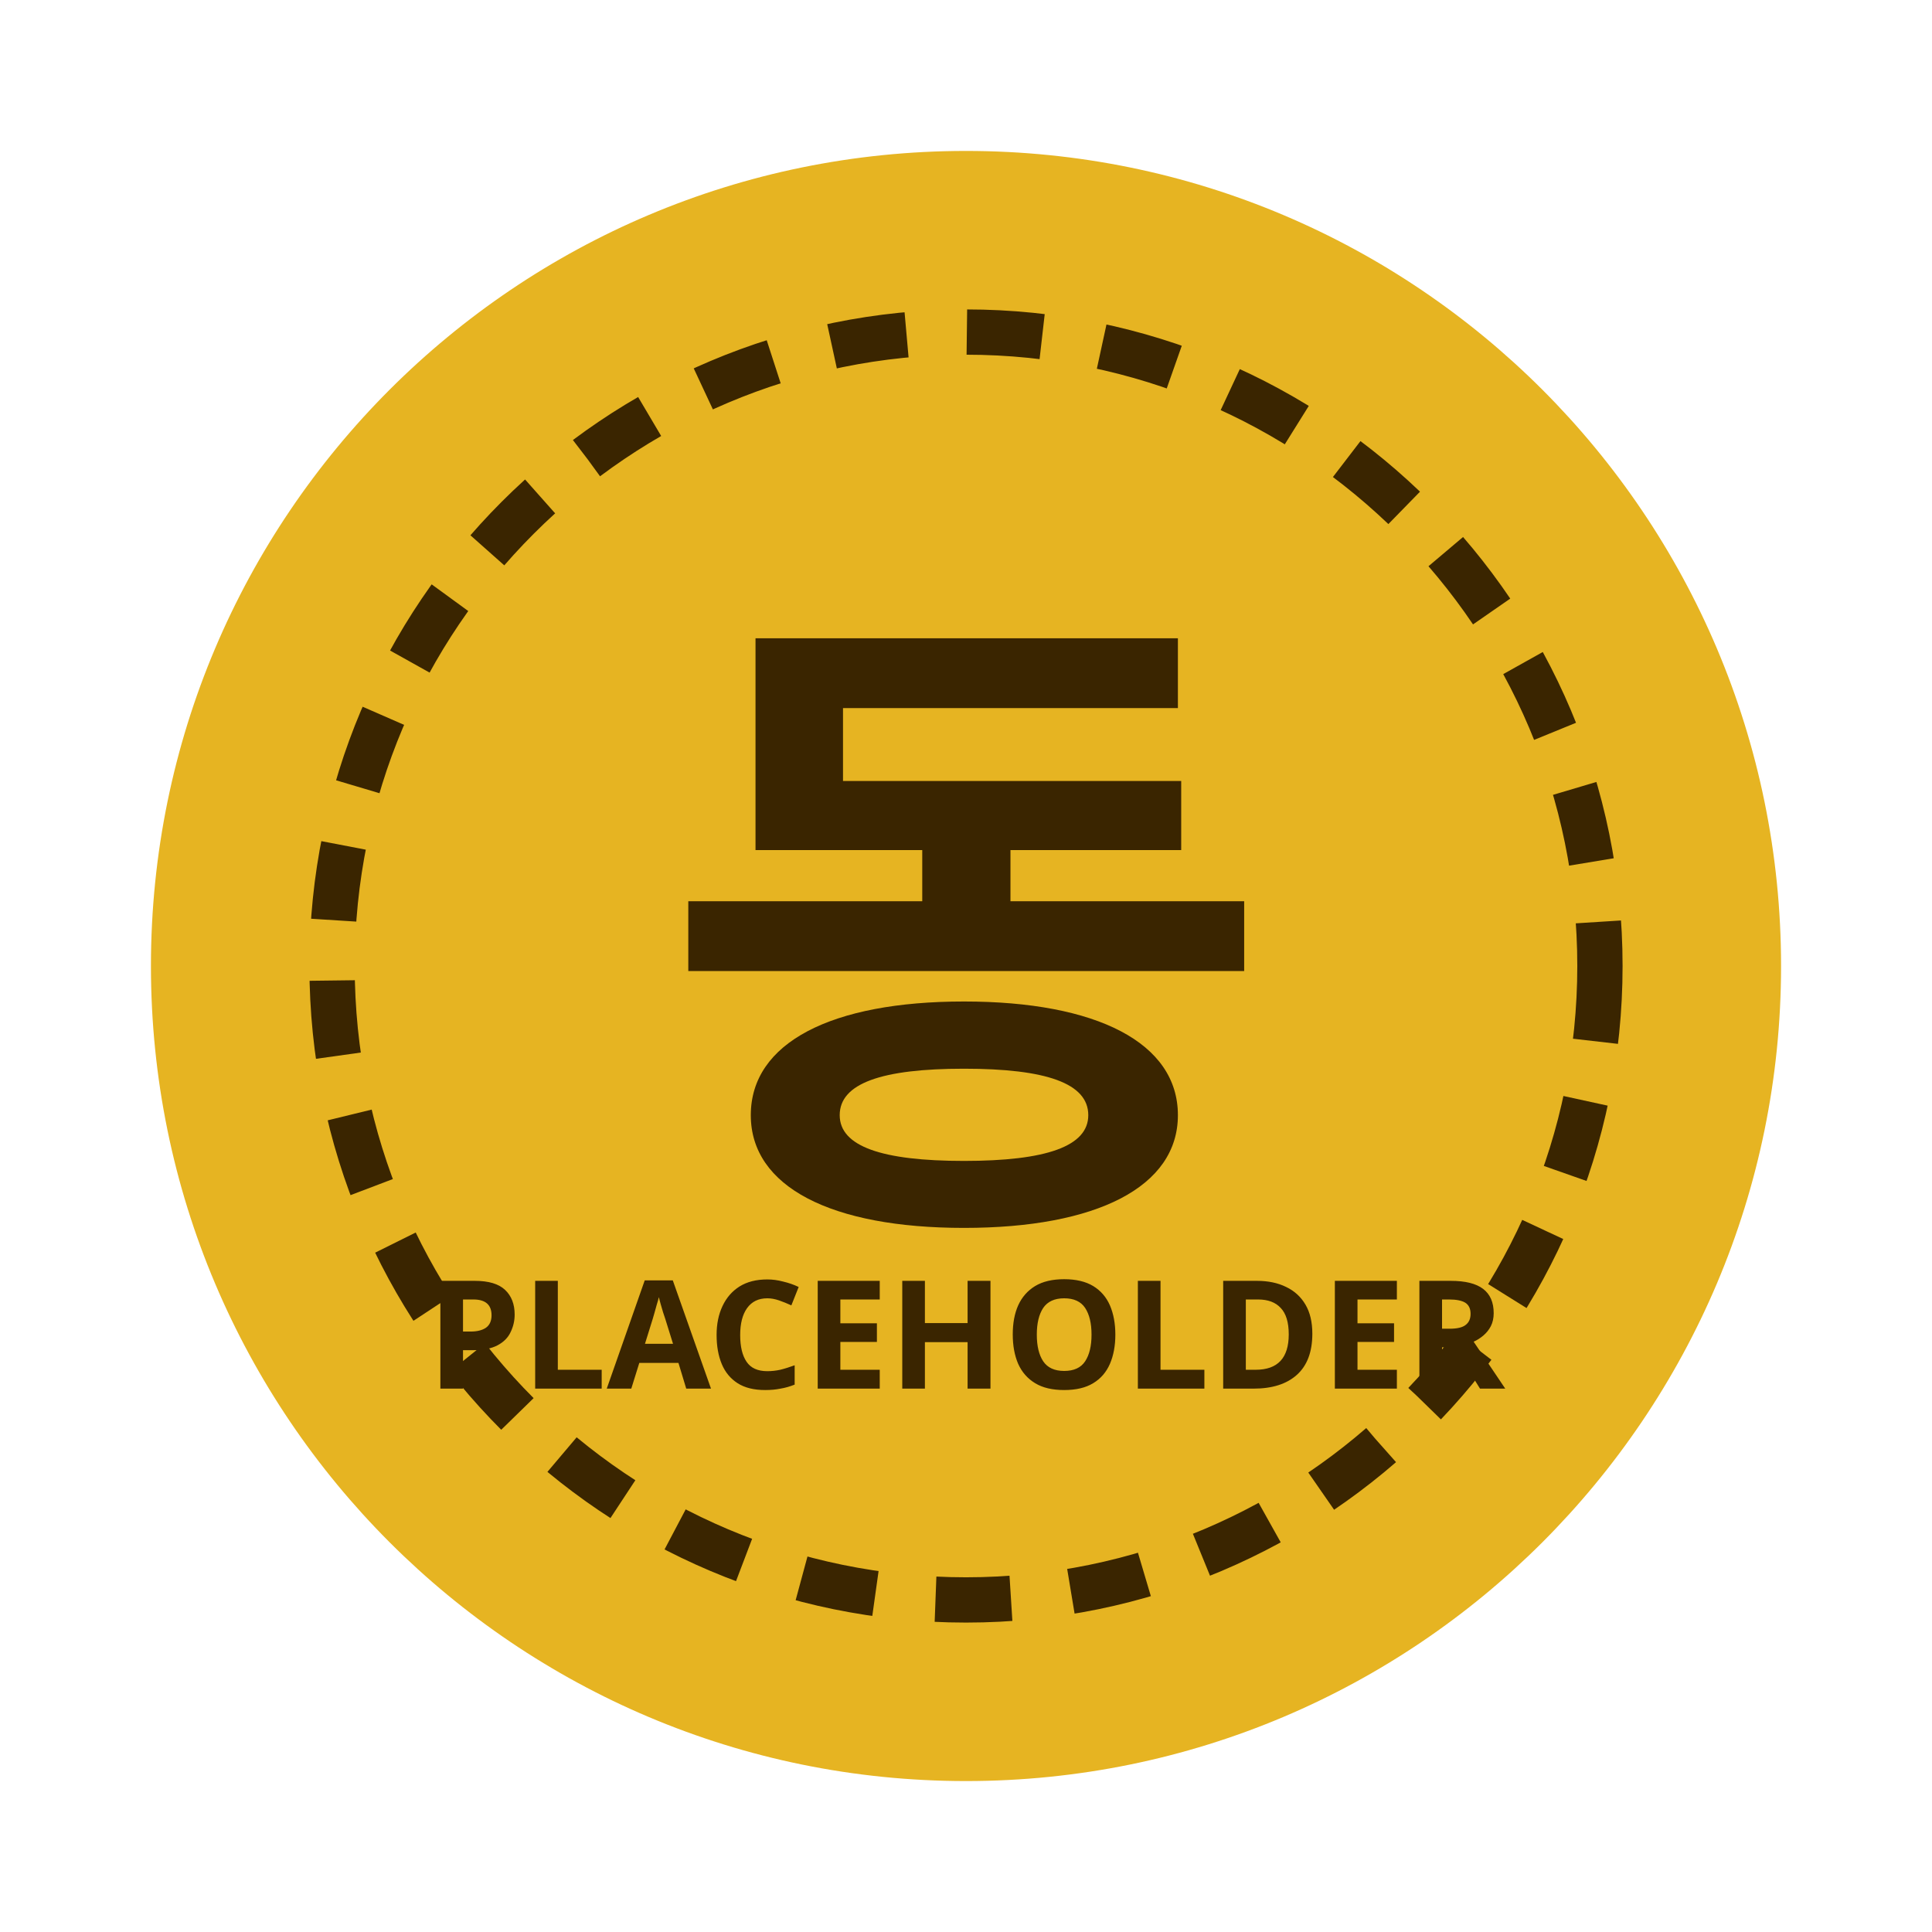
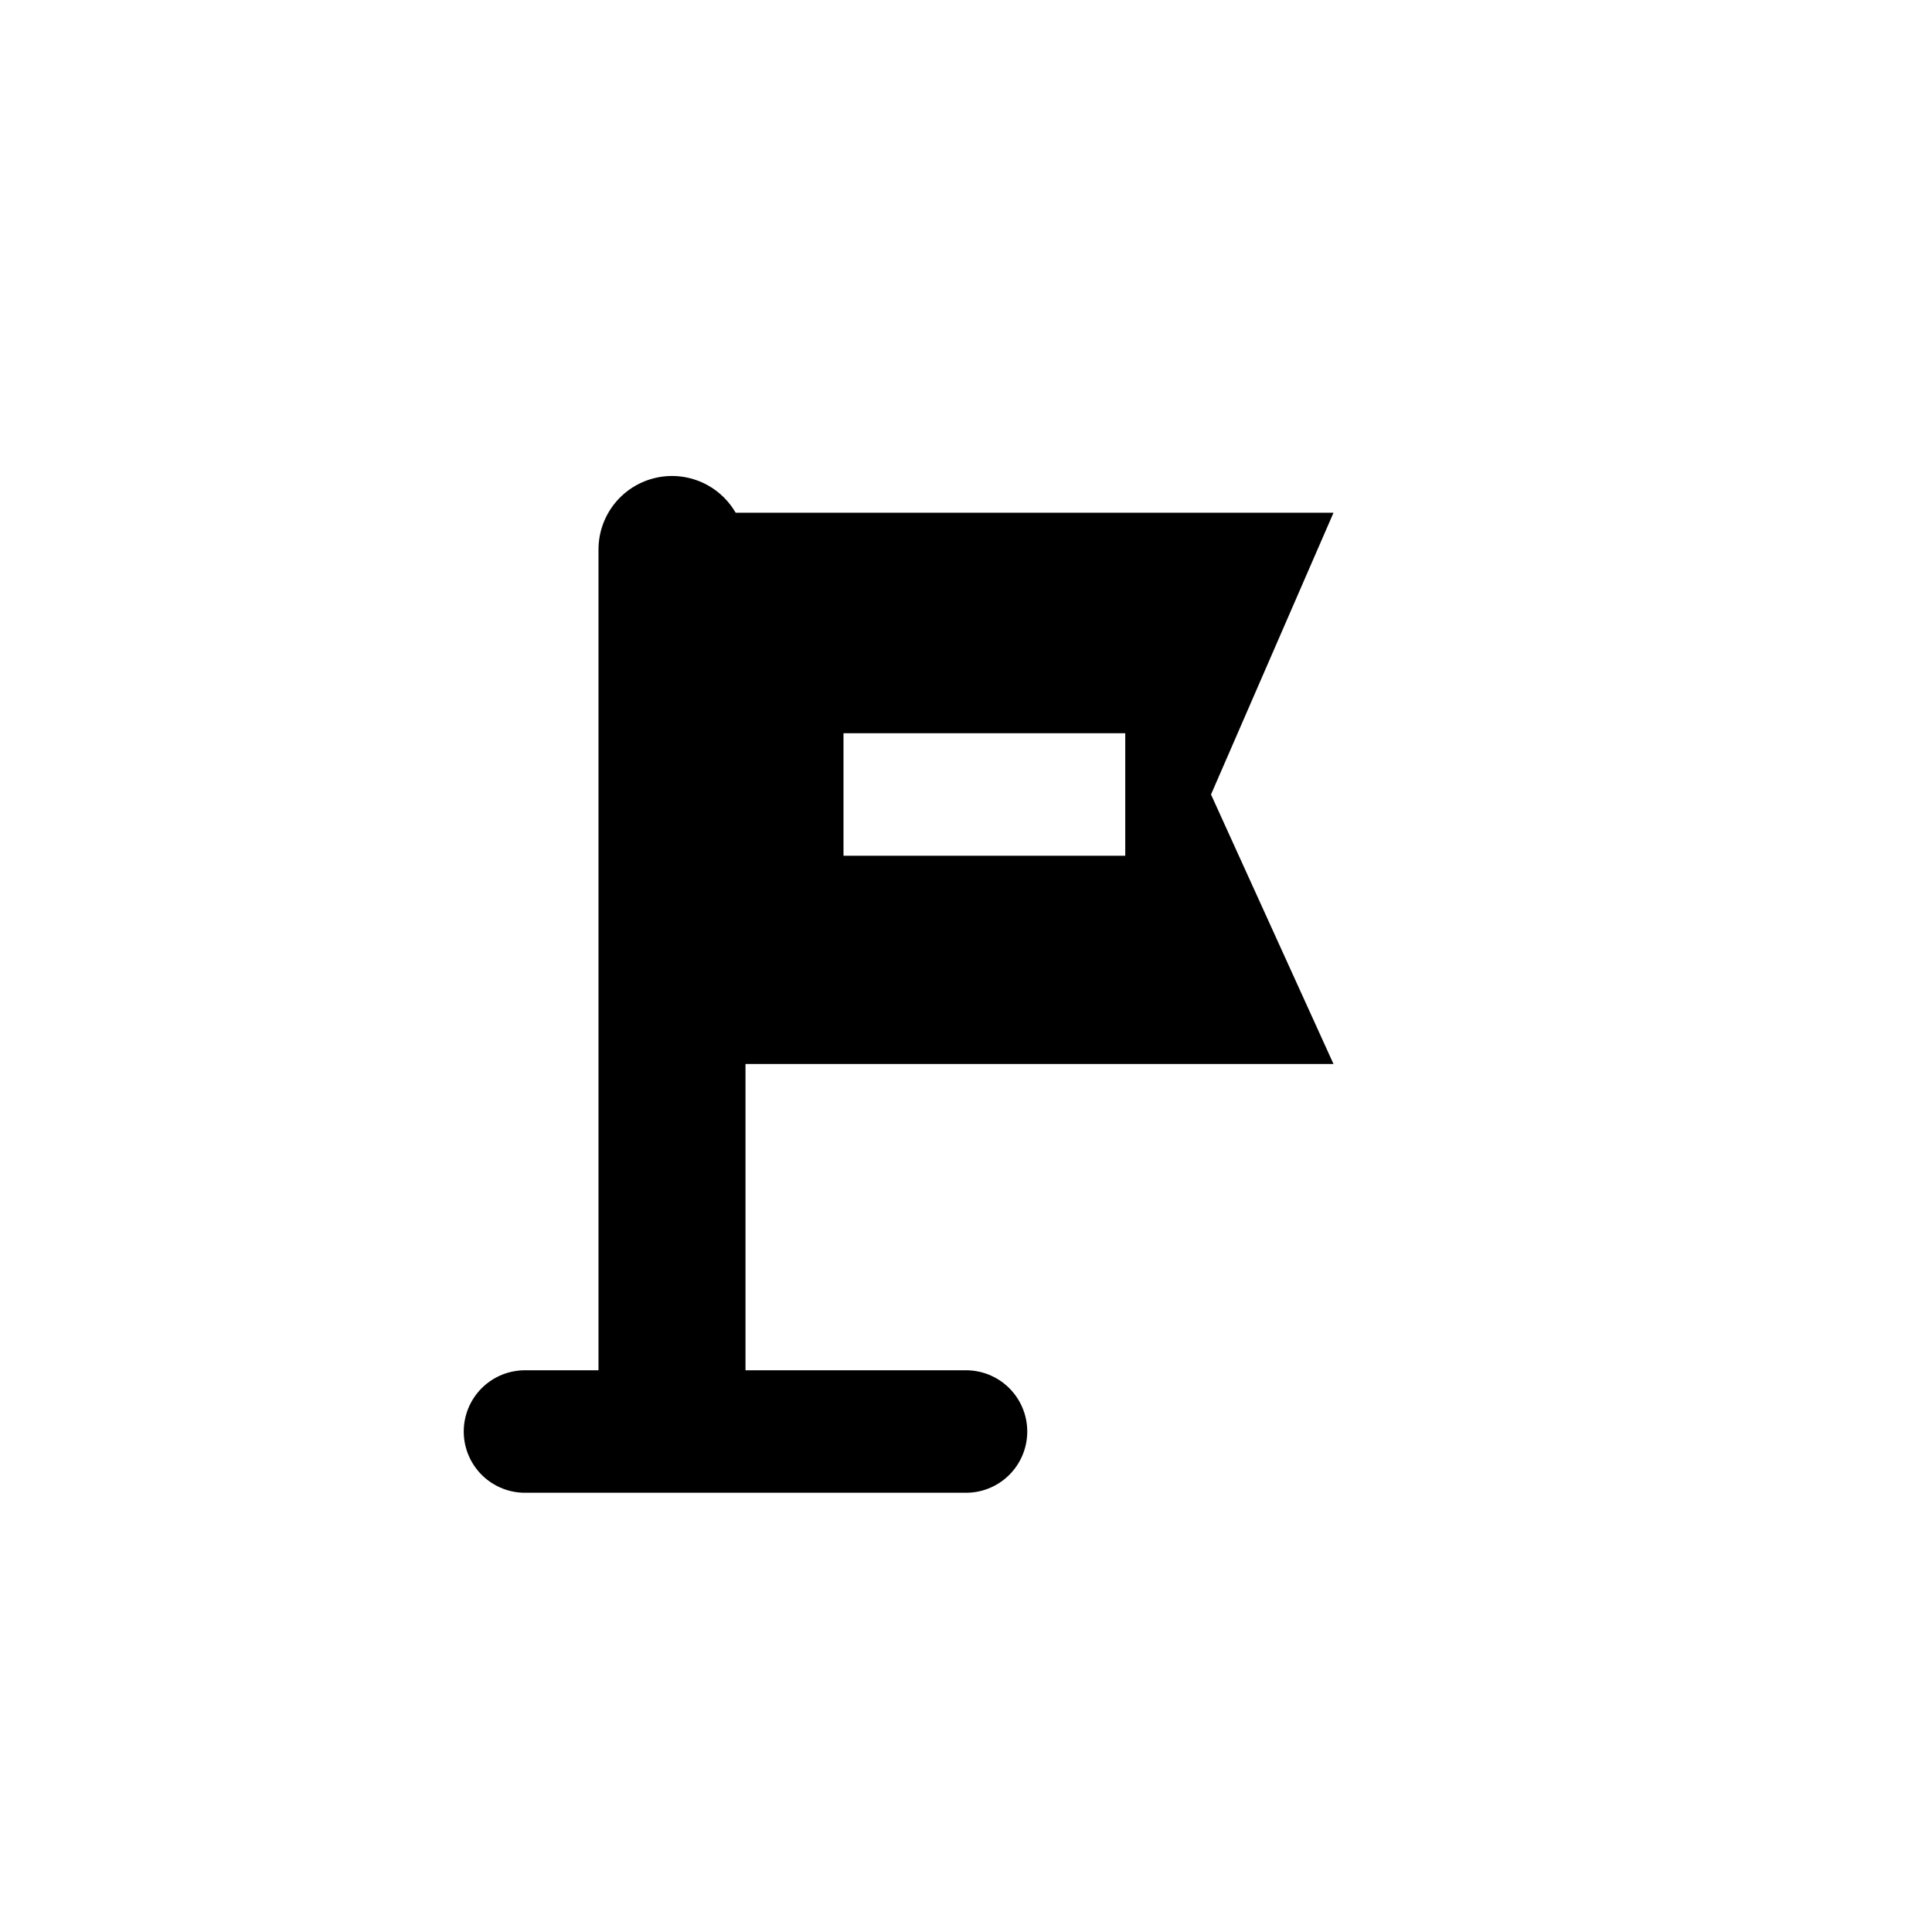
- <svg xmlns="http://www.w3.org/2000/svg" width="128" height="128" viewBox="0 0 128 128" role="img" aria-label="neighbor.captain placeholder">
-   <circle cx="64" cy="64" r="54" fill="#e6b422" />
-   <circle cx="64" cy="64" r="42" fill="none" stroke="#3a2500" stroke-width="3" stroke-dasharray="5 4" />
-   <text x="64" y="62" text-anchor="middle" dominant-baseline="middle" font-family="sans-serif" font-size="44" font-weight="700" fill="#3a2500">동</text>
-   <text x="64" y="92" text-anchor="middle" font-family="sans-serif" font-size="10" font-weight="700" fill="#3a2500">PLACEHOLDER</text>
+ <svg xmlns="http://www.w3.org/2000/svg" width="128" height="128" viewBox="0 0 128 128">
+   <g transform="translate(64 64) scale(0.81162) translate(-64 -64)">
+     <path d="M40 100V30" fill="none" stroke="currentColor" stroke-width="12" stroke-linecap="round" stroke-linejoin="round" />
+     <path fill="currentColor" fill-rule="evenodd" d="M43 27h51l-10 23 10 22H43Z M54 45v10h23V45Z" />
+     <path d="M28 102h36" fill="none" stroke="currentColor" stroke-width="10" stroke-linecap="round" stroke-linejoin="round" />
+   </g>
</svg>
